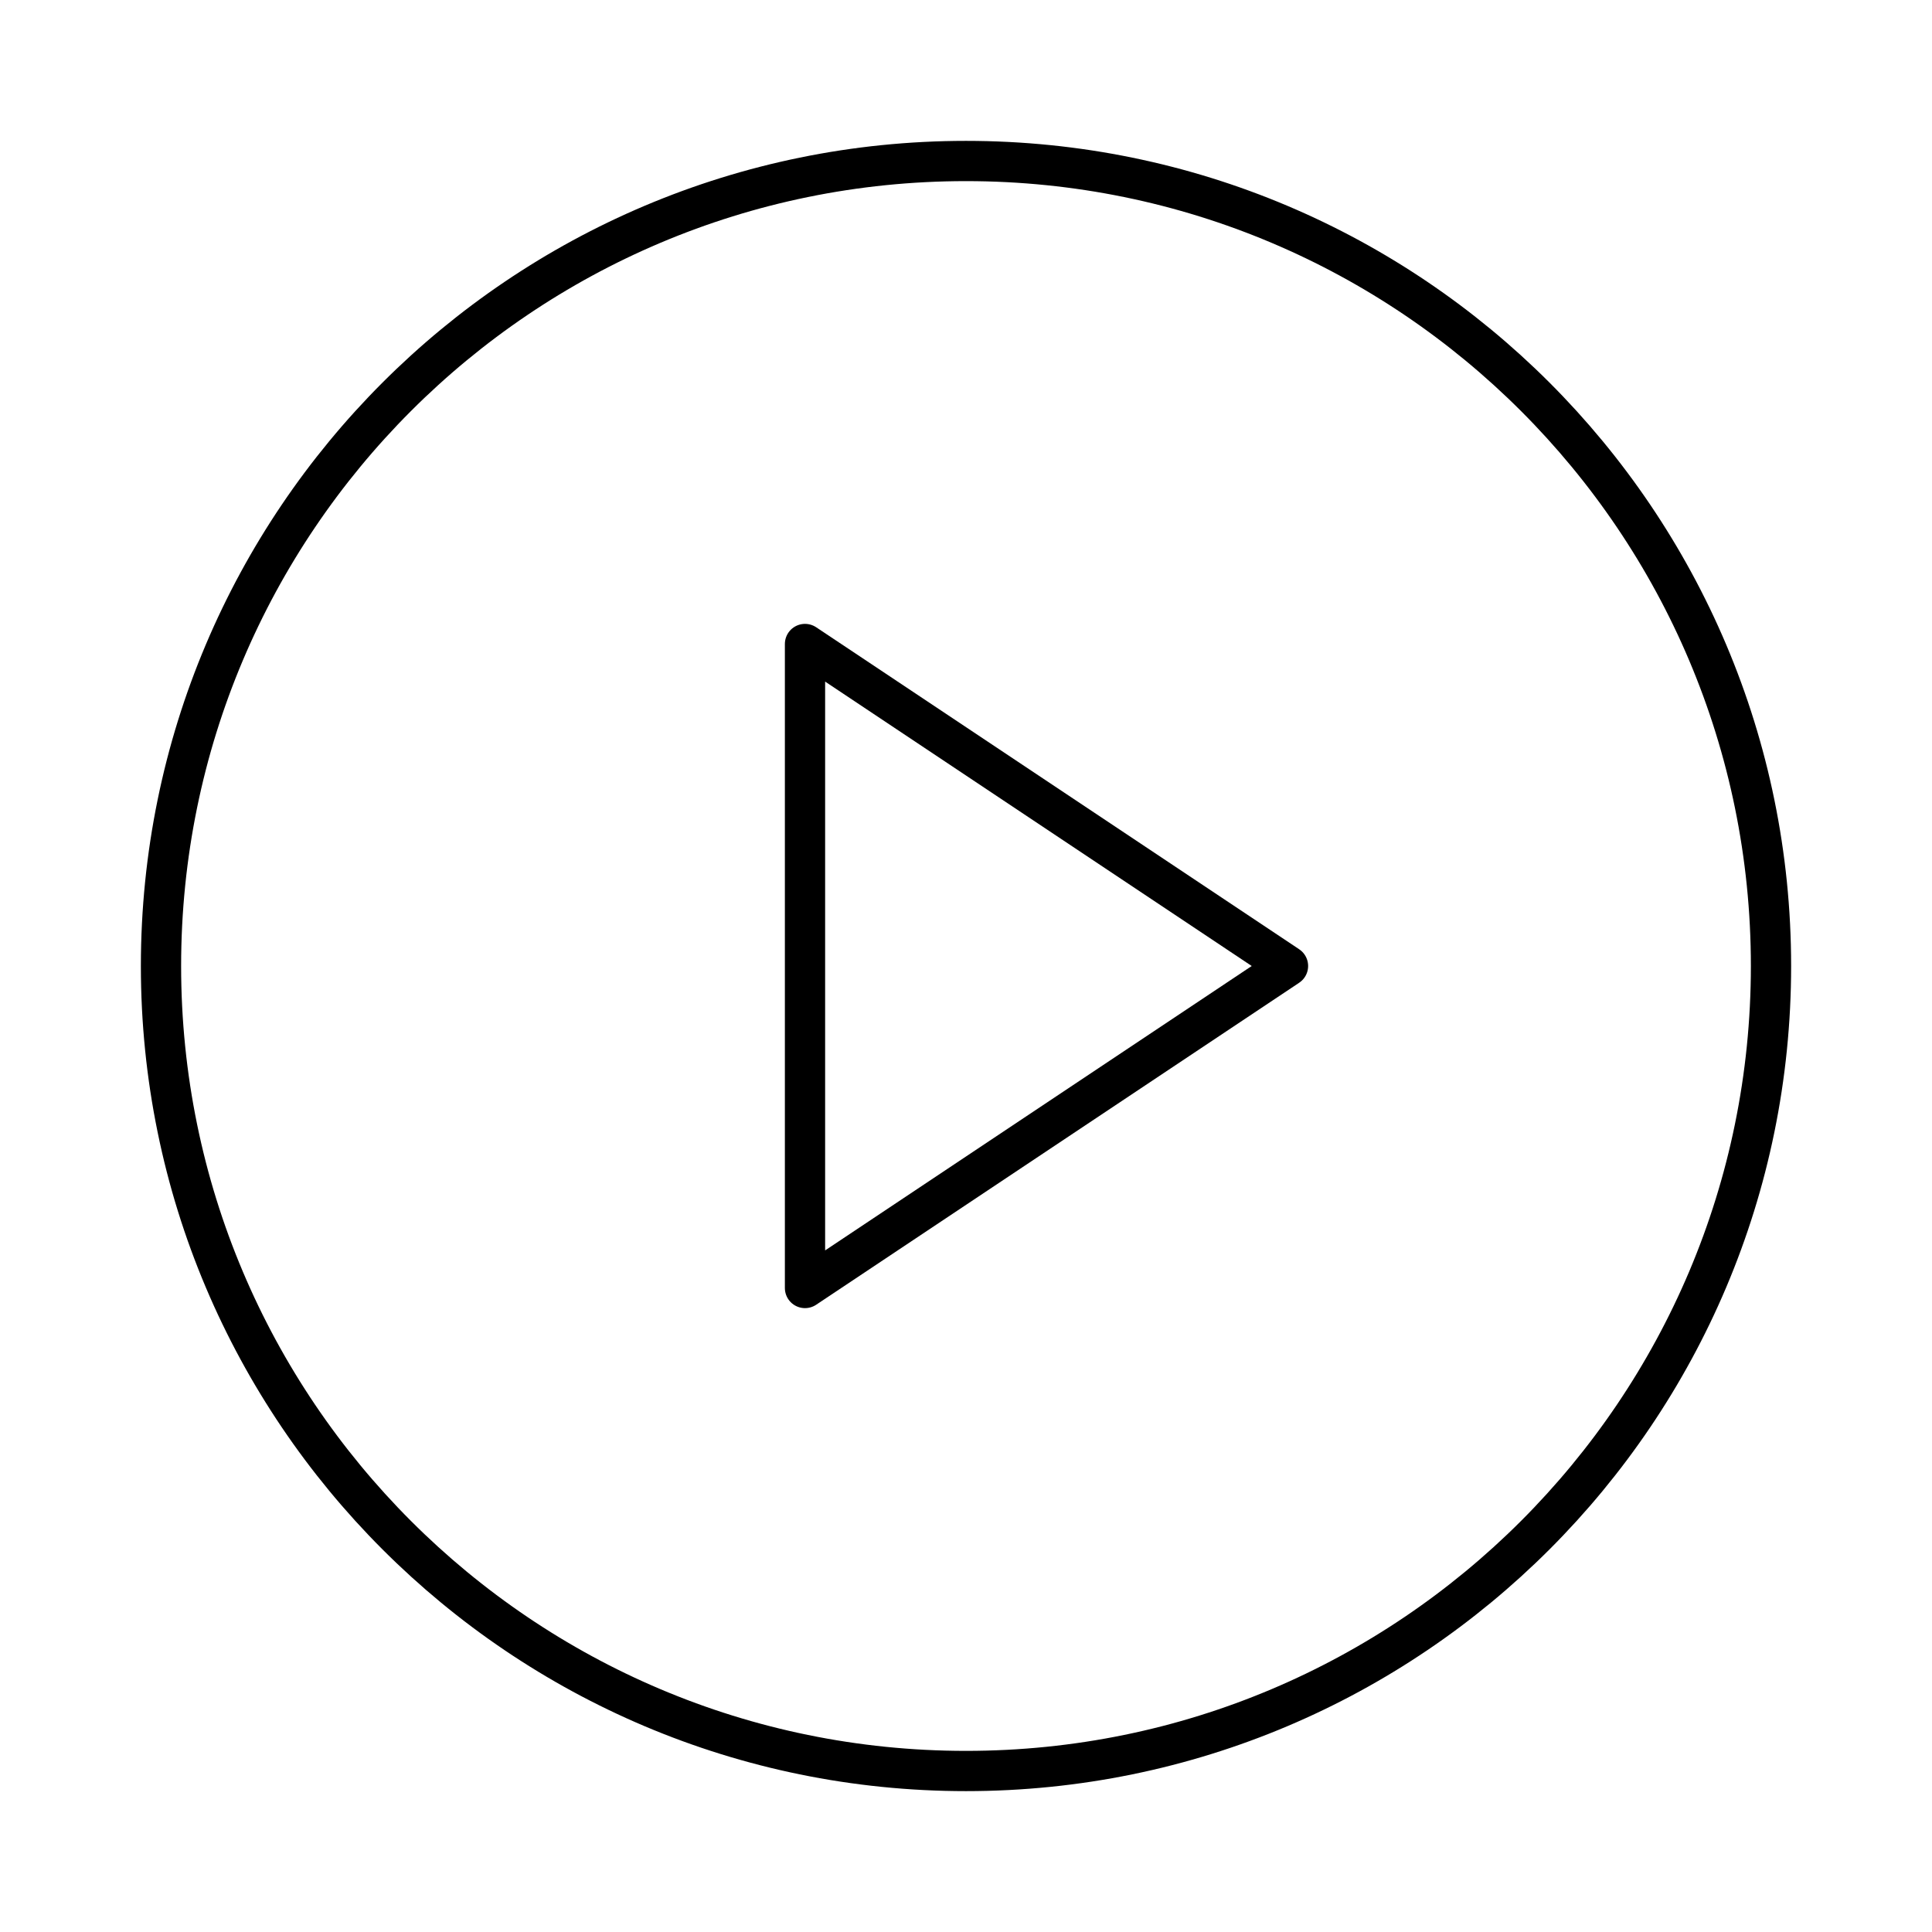
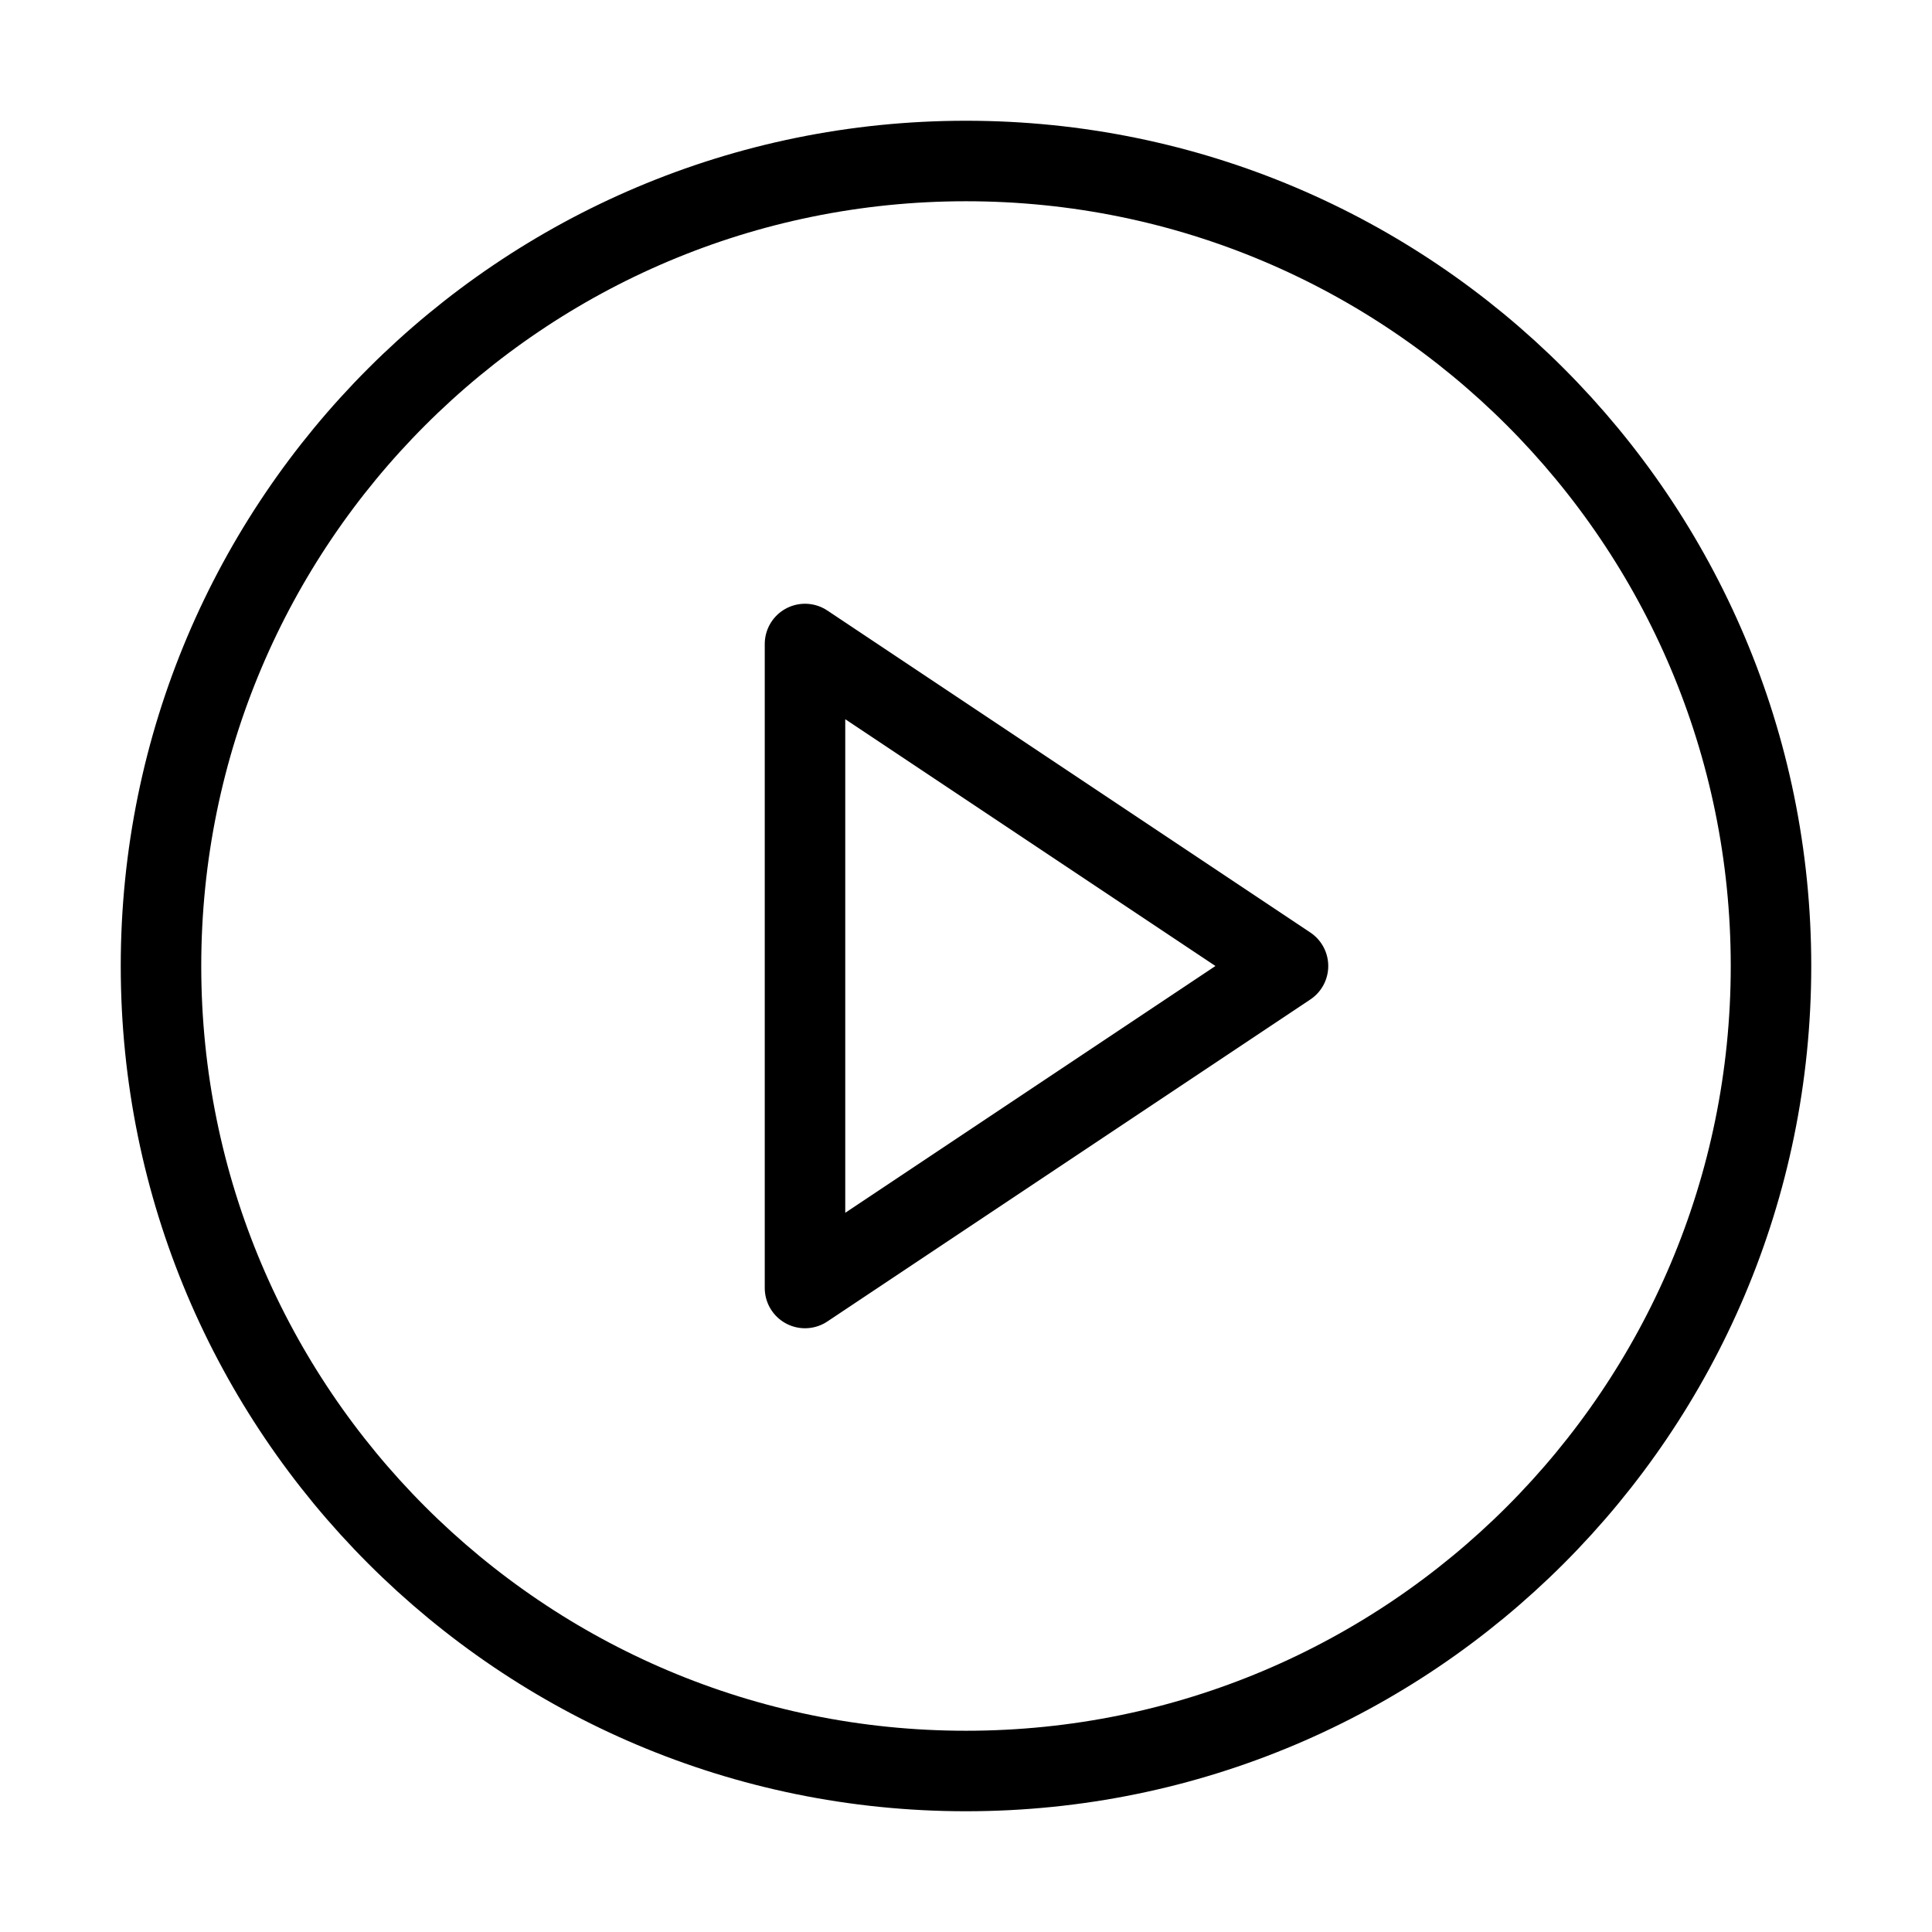
- <svg xmlns="http://www.w3.org/2000/svg" width="100%" height="100%" viewBox="0 0 24 24" fill="none" stroke="currentColor" stroke-width="0.5" stroke-linecap="round" stroke-linejoin="round" class="feather feather-play-circle">
+ <svg xmlns="http://www.w3.org/2000/svg" width="100%" height="100%" viewBox="0 0 24 24" fill="none" stroke="currentColor" stroke-width="1" stroke-linecap="round" stroke-linejoin="round" class="feather feather-play-circle">
  <circle cx="12" cy="12" r="10" />
  <polygon points="10 8 16 12 10 16 10 8" />
</svg>
